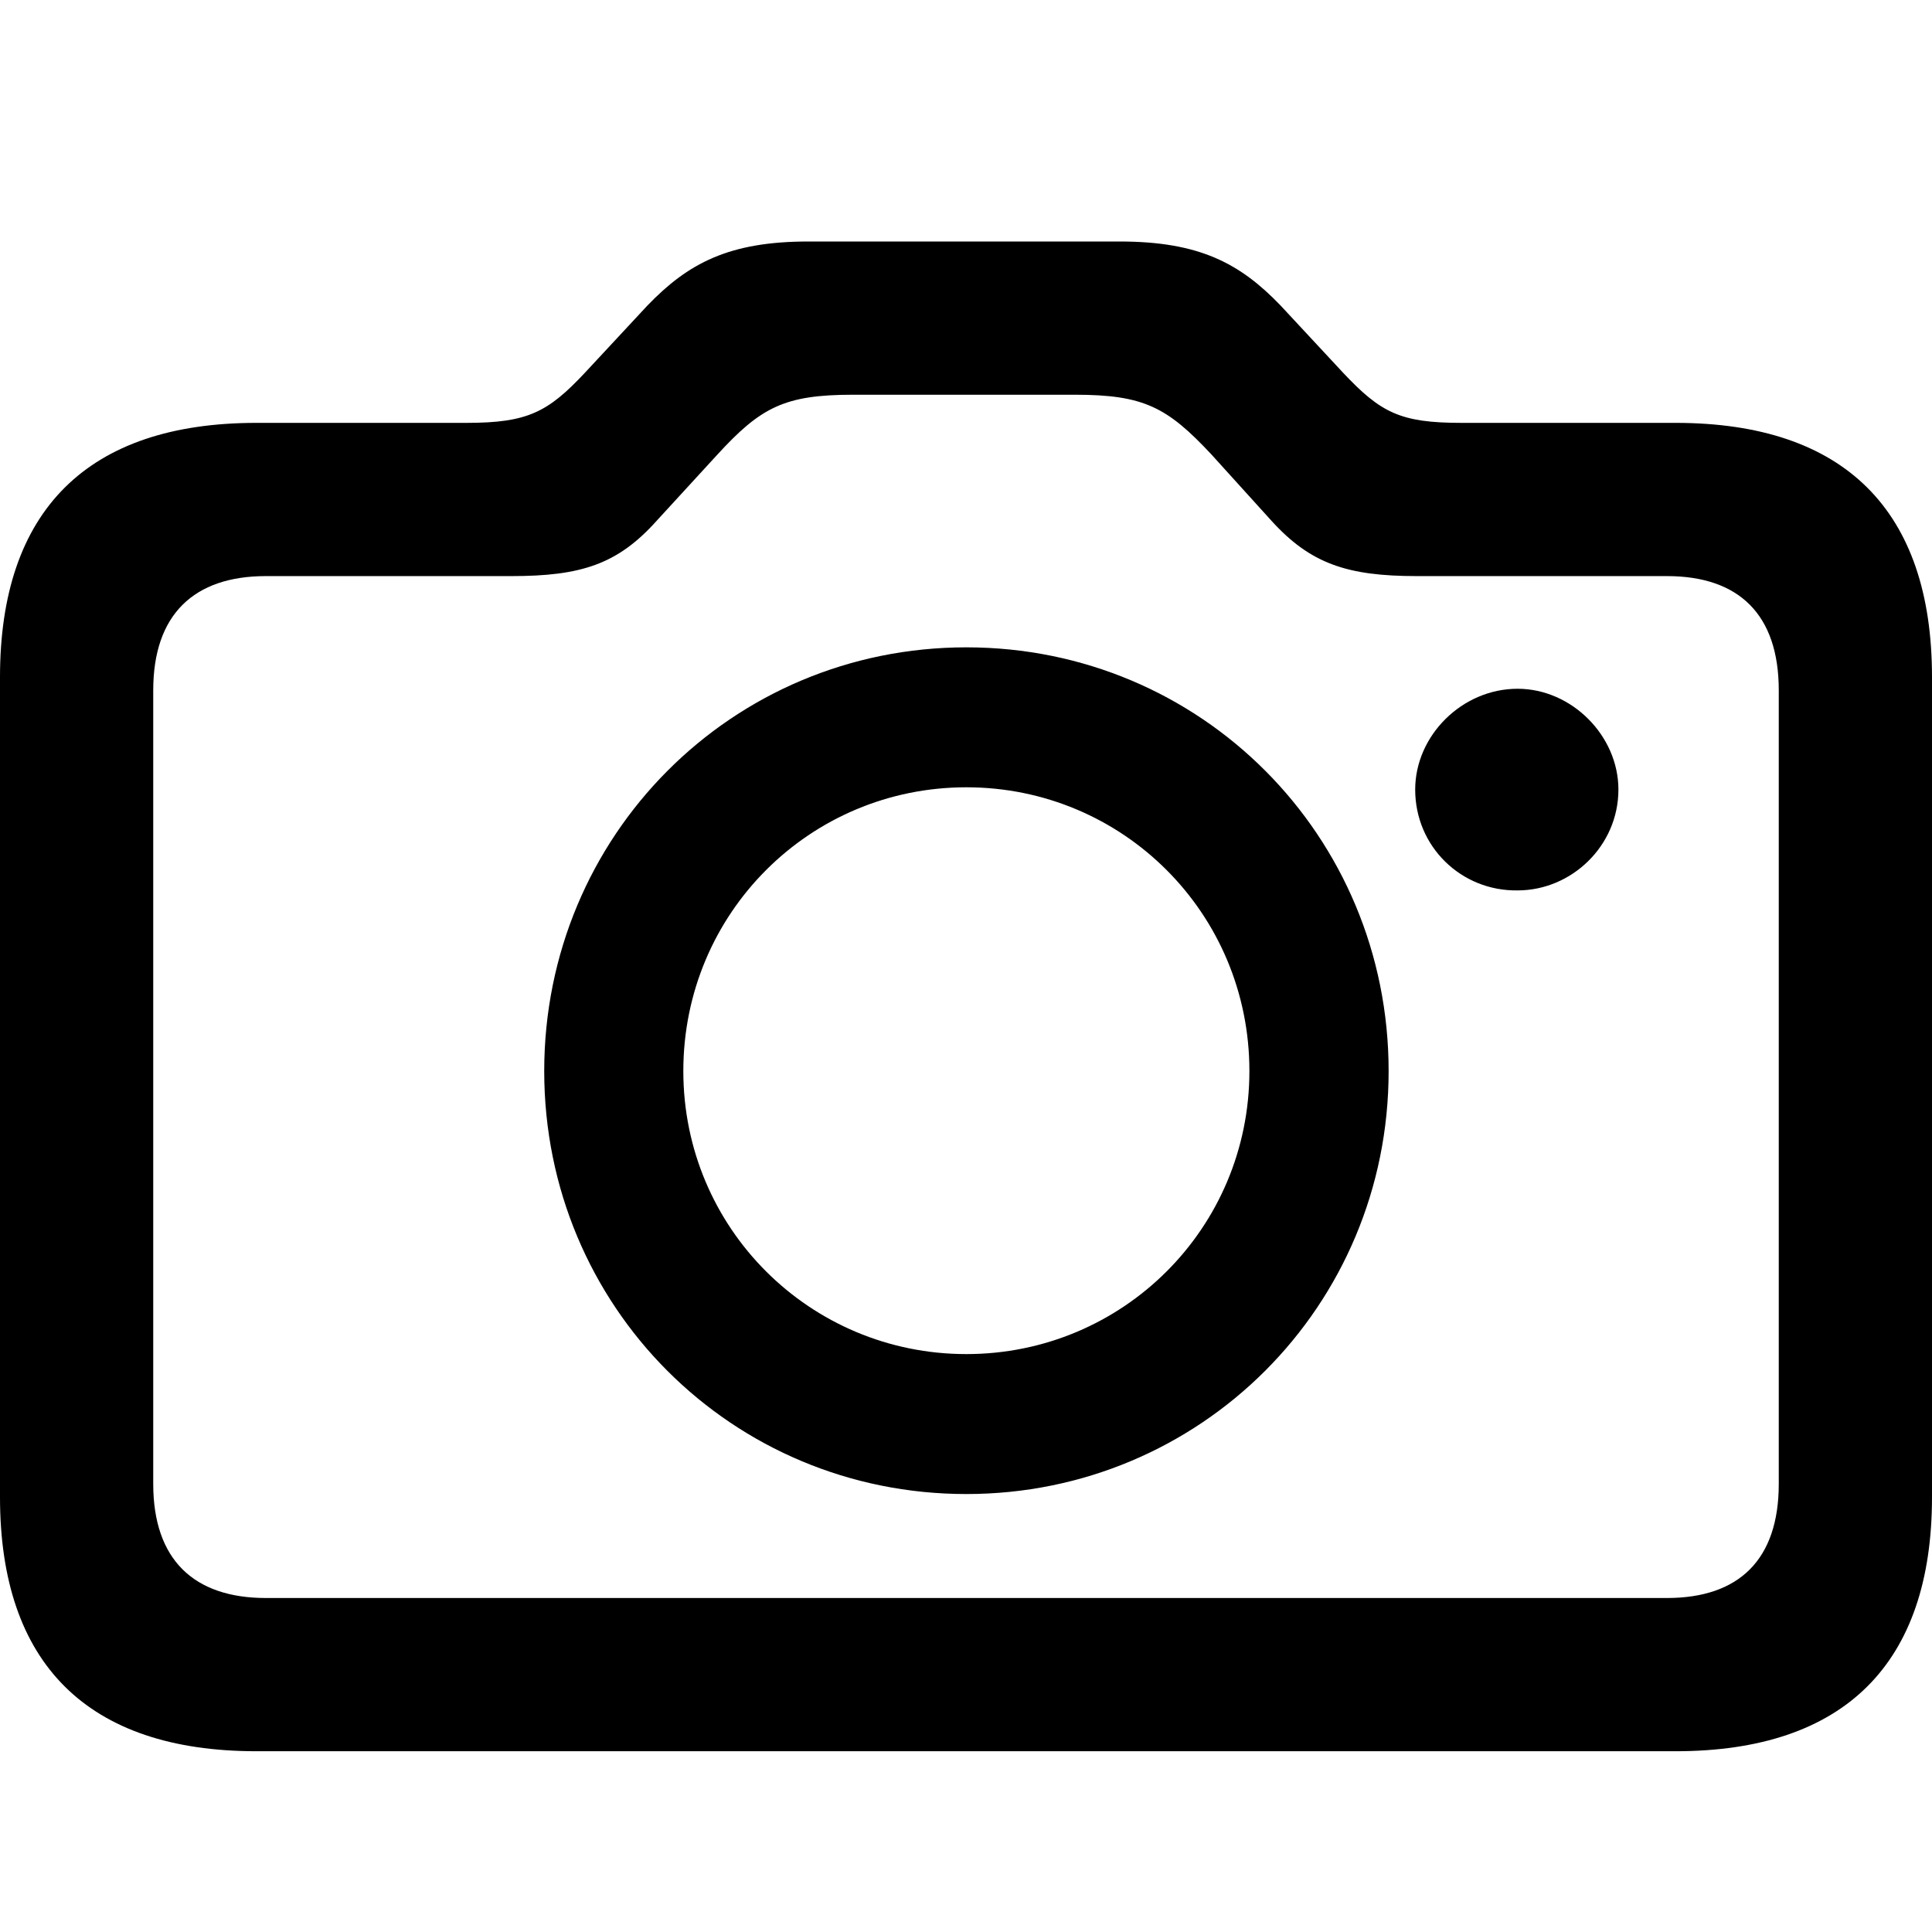
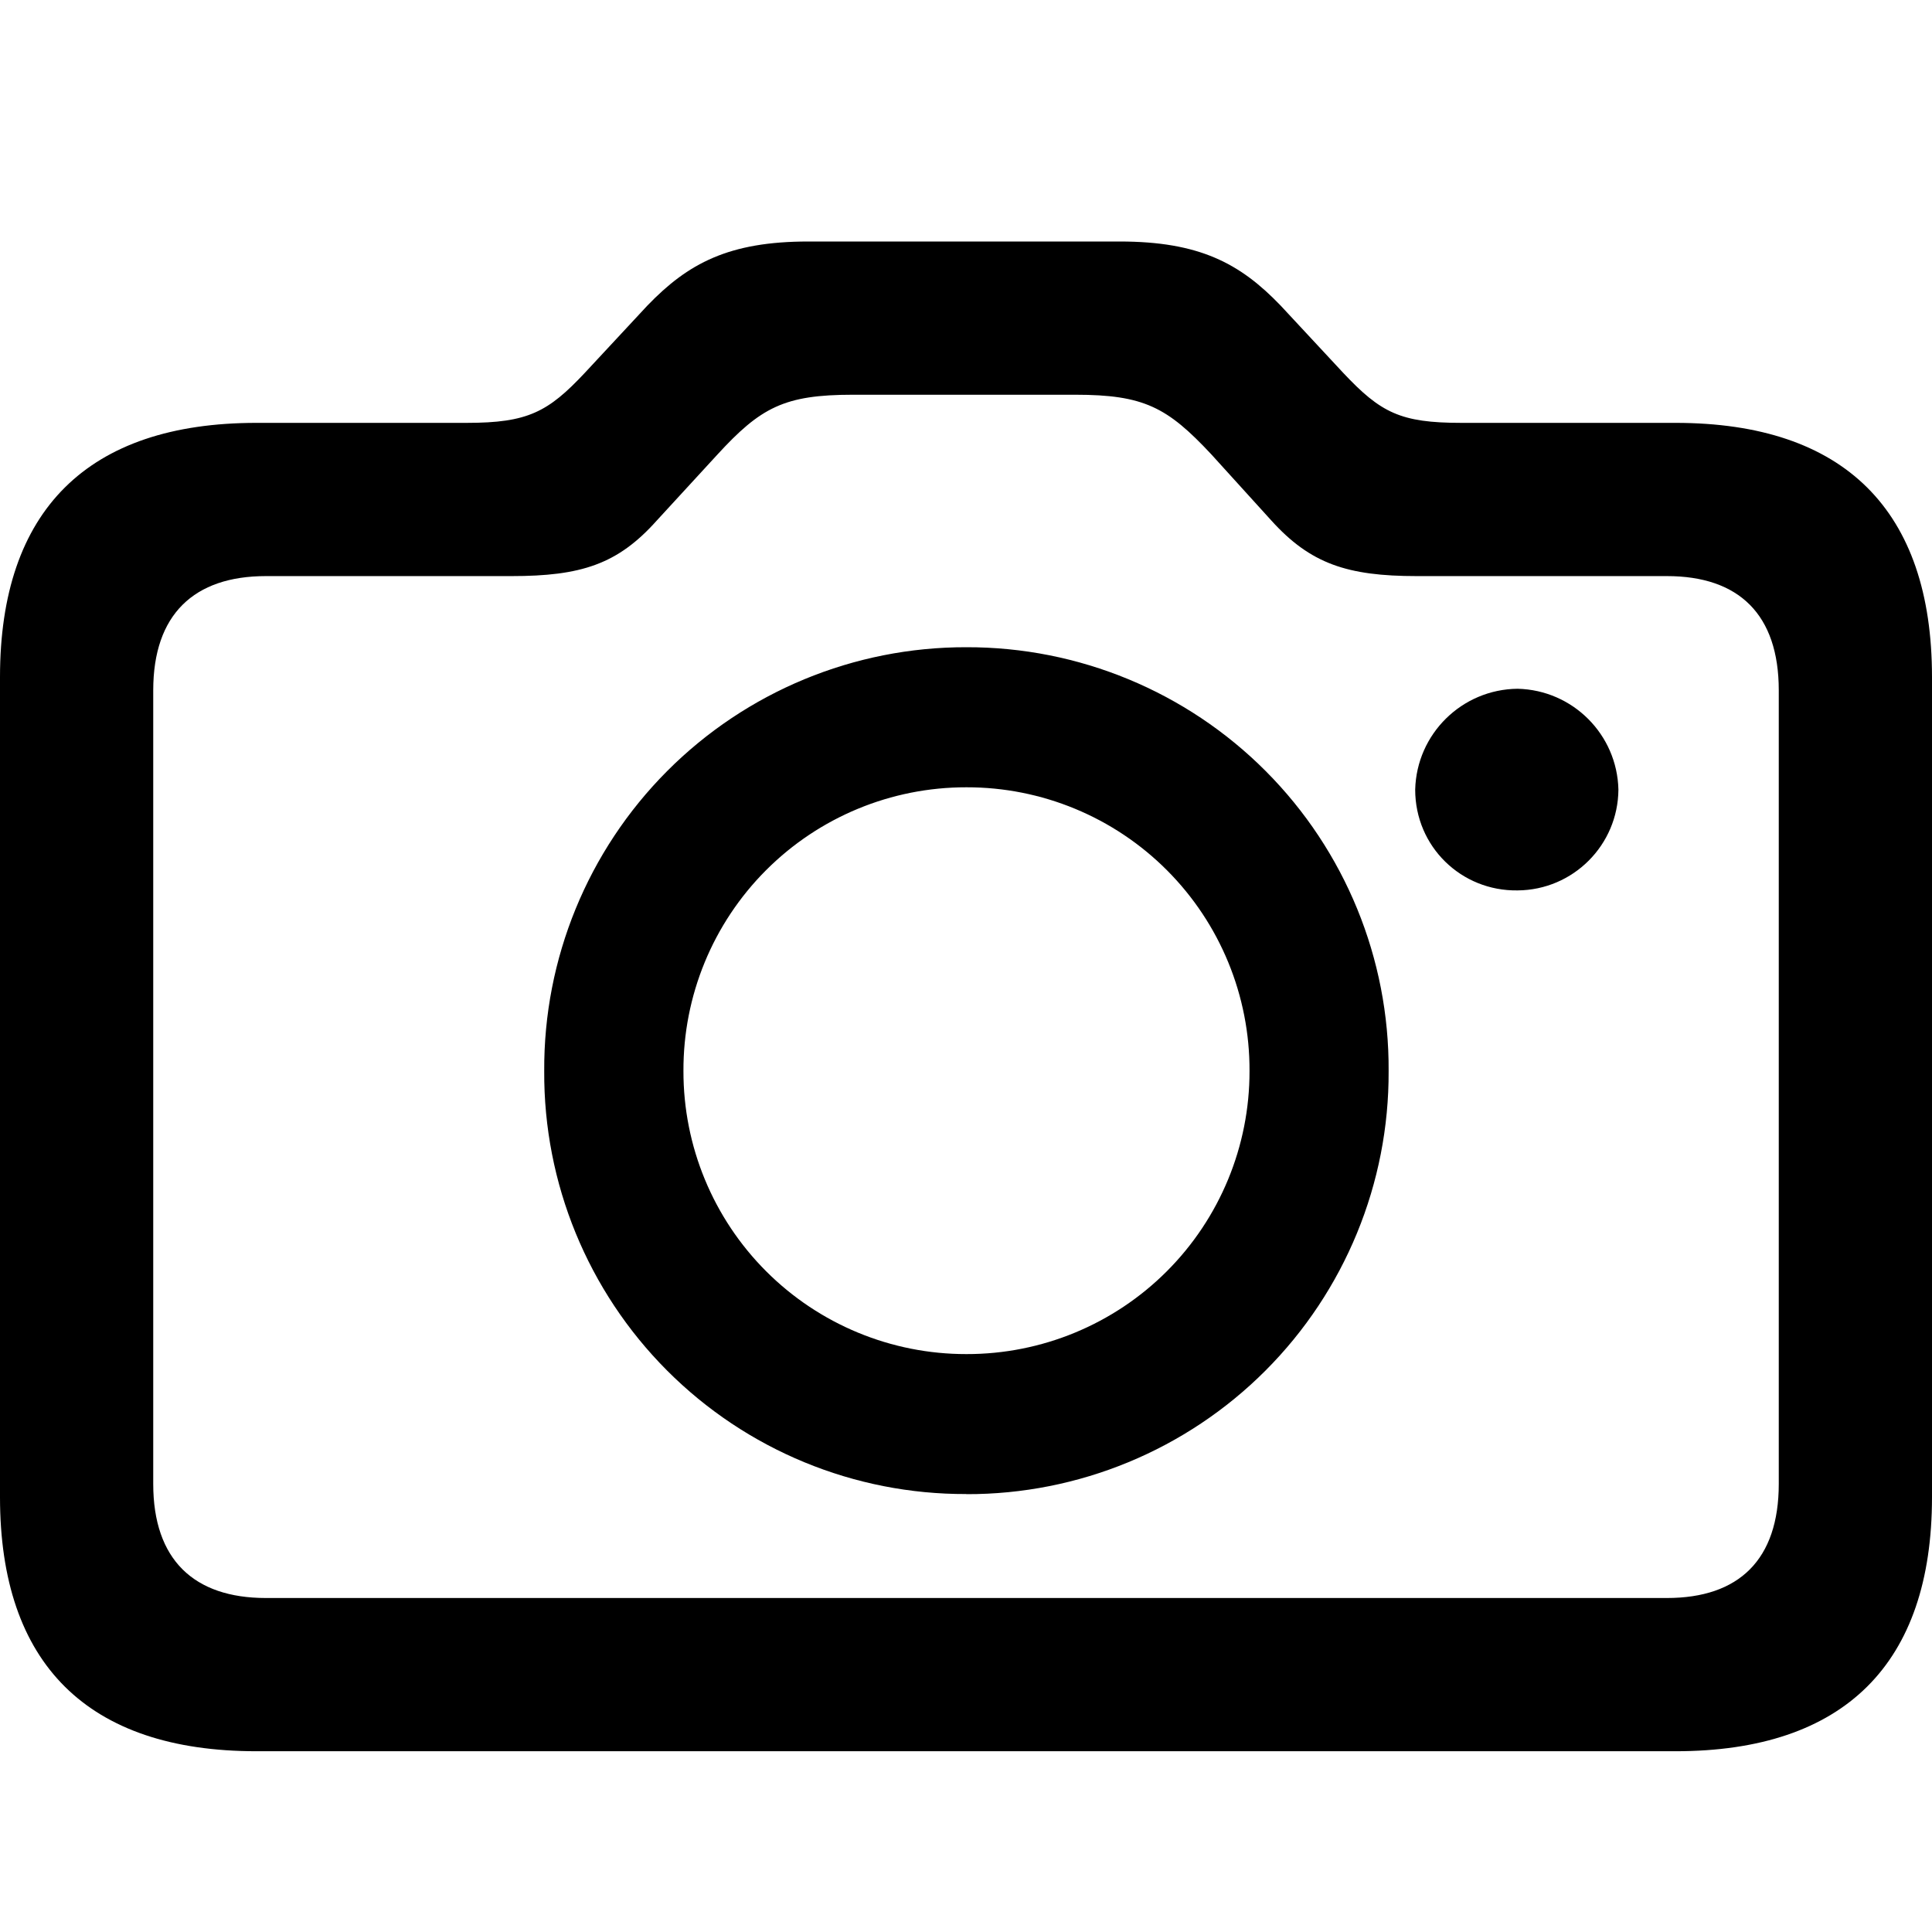
- <svg xmlns="http://www.w3.org/2000/svg" width="16px" height="16px" viewBox="0 0 16 16" version="1.1">
-   <g id="icon" stroke="none" stroke-width="1" fill="none" fill-rule="evenodd">
-     <g id="􀌞" transform="translate(0, 2)" fill="#000000" fill-rule="nonzero">
-       <path d="M2.124,12.503 L13.876,12.503 C15.275,12.503 16,11.778 16,10.399 L16,3.607 C16,2.227 15.275,1.502 13.876,1.502 L12.102,1.502 C11.597,1.502 11.435,1.418 11.124,1.088 L10.606,0.531 C10.27,0.181 9.933,0 9.272,0 L6.695,0 C6.035,0 5.698,0.181 5.361,0.531 L4.843,1.088 C4.539,1.412 4.371,1.502 3.866,1.502 L2.124,1.502 C0.725,1.502 0,2.227 0,3.607 L0,10.399 C0,11.778 0.725,12.503 2.124,12.503 Z M2.202,11.234 C1.606,11.234 1.269,10.917 1.269,10.289 L1.269,3.717 C1.269,3.089 1.606,2.771 2.202,2.771 L4.235,2.771 C4.811,2.771 5.115,2.674 5.439,2.312 L5.938,1.768 C6.3,1.373 6.495,1.269 7.064,1.269 L8.903,1.269 C9.473,1.269 9.667,1.373 10.03,1.761 L10.529,2.312 C10.852,2.668 11.157,2.771 11.733,2.771 L13.805,2.771 C14.401,2.771 14.731,3.089 14.731,3.717 L14.731,10.289 C14.731,10.917 14.401,11.234 13.805,11.234 L2.202,11.234 Z M8.003,10.373 C9.939,10.373 11.5,8.819 11.5,6.87 C11.5,4.921 9.946,3.361 8.003,3.361 C6.061,3.361 4.507,4.921 4.507,6.87 C4.507,8.819 6.061,10.373 8.003,10.373 Z M11.72,4.539 C11.72,5.012 12.102,5.381 12.568,5.374 C13.015,5.374 13.403,5.005 13.403,4.539 C13.403,4.092 13.015,3.704 12.568,3.704 C12.108,3.704 11.72,4.092 11.72,4.539 Z M8.003,9.214 C6.708,9.214 5.659,8.172 5.659,6.87 C5.659,5.562 6.708,4.52 8.003,4.52 C9.298,4.52 10.347,5.562 10.347,6.87 C10.347,8.172 9.298,9.214 8.003,9.214 Z" id="Shape" />
-     </g>
-   </g>
+ <svg xmlns="http://www.w3.org/2000/svg" width="16" height="16">
+   <path d="M2.124 14.503h11.752c1.399 0 2.124-.725 2.124-2.104V5.607c0-1.38-.725-2.105-2.124-2.105h-1.774c-.505 0-.667-.084-.978-.414l-.518-.557C10.27 2.181 9.933 2 9.272 2H6.695c-.66 0-.997.181-1.334.531l-.518.557c-.304.324-.472.414-.977.414H2.124C.725 3.502 0 4.227 0 5.607v6.792c0 1.38.725 2.104 2.124 2.104Zm.078-1.269c-.596 0-.933-.317-.933-.945V5.717c0-.628.337-.946.933-.946h2.033c.576 0 .88-.097 1.204-.46l.499-.543c.362-.395.557-.499 1.126-.499h1.84c.57 0 .763.104 1.126.492l.499.55c.323.357.628.46 1.204.46h2.072c.596 0 .926.318.926.946v6.572c0 .628-.33.945-.926.945H2.202Zm5.801-.86A3.488 3.488 0 0 0 11.5 8.87a3.489 3.489 0 0 0-3.497-3.51 3.489 3.489 0 0 0-3.496 3.51 3.483 3.483 0 0 0 3.496 3.503Zm3.717-5.835c0 .473.382.842.848.835a.841.841 0 0 0 .835-.835.855.855 0 0 0-.835-.835.857.857 0 0 0-.848.835Zm-3.717 4.675A2.34 2.34 0 0 1 5.66 8.87a2.34 2.34 0 0 1 2.344-2.35 2.34 2.34 0 0 1 2.344 2.35 2.34 2.34 0 0 1-2.344 2.344Z" />
</svg>
